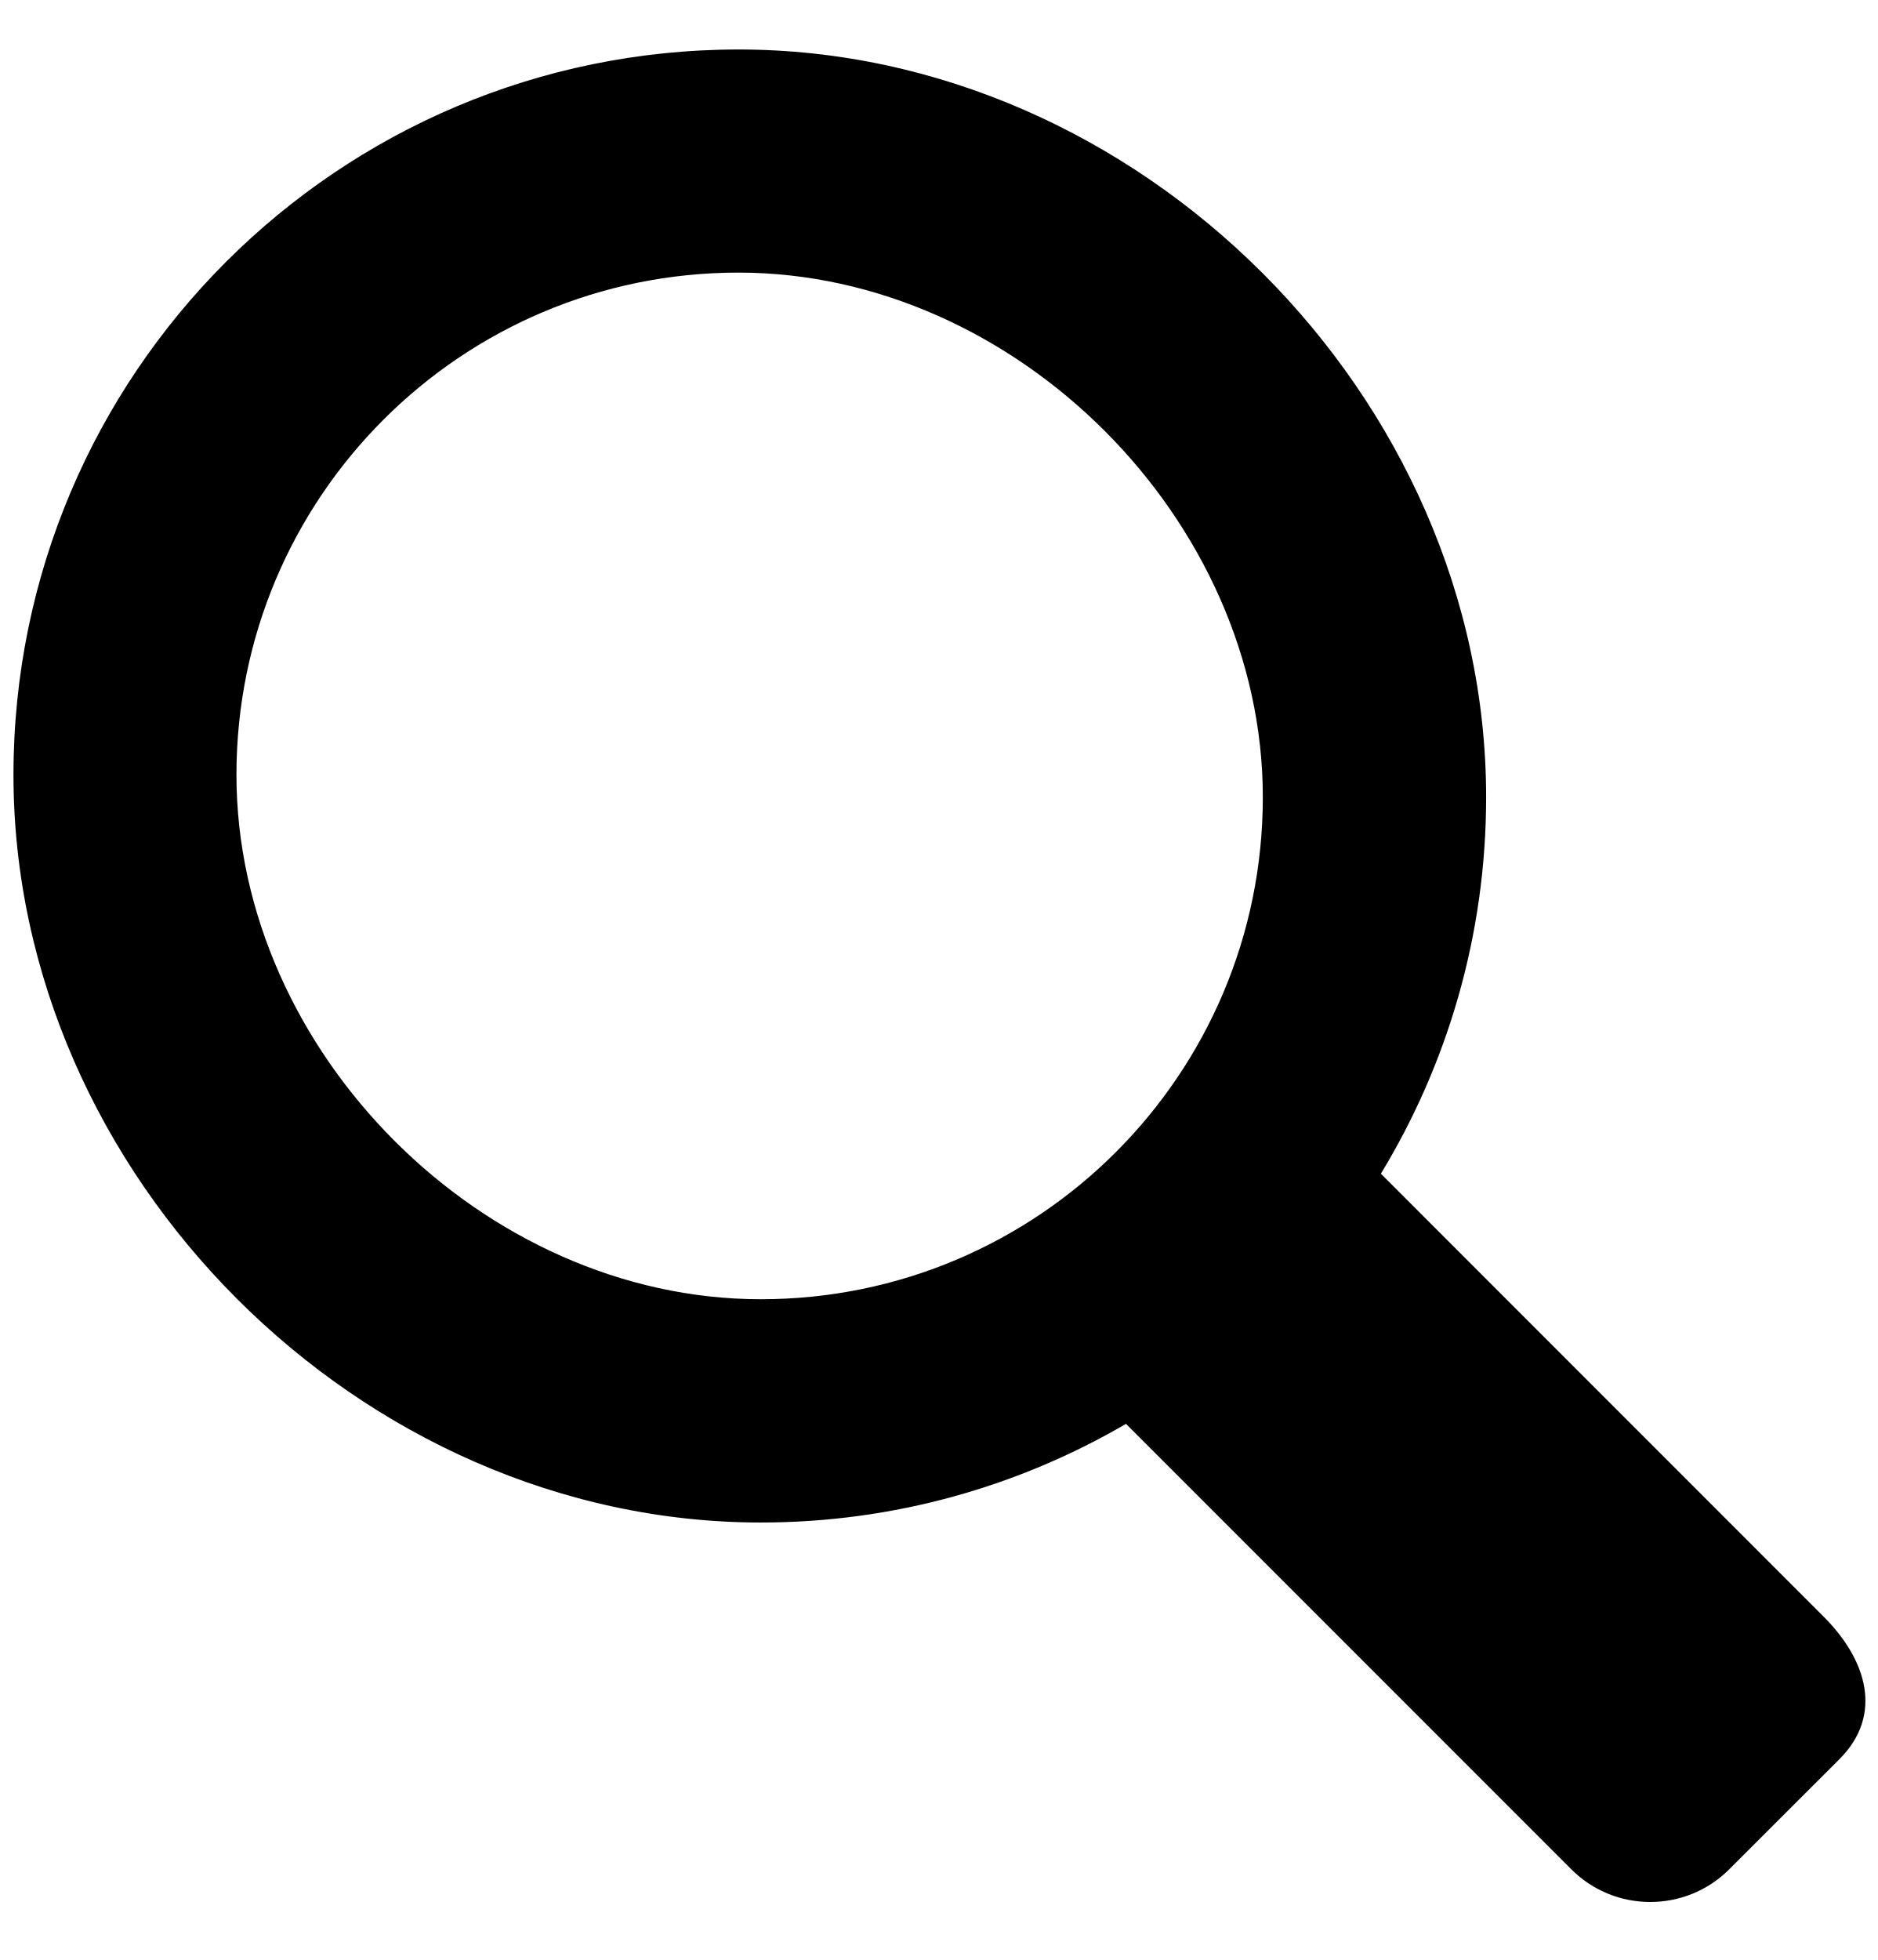
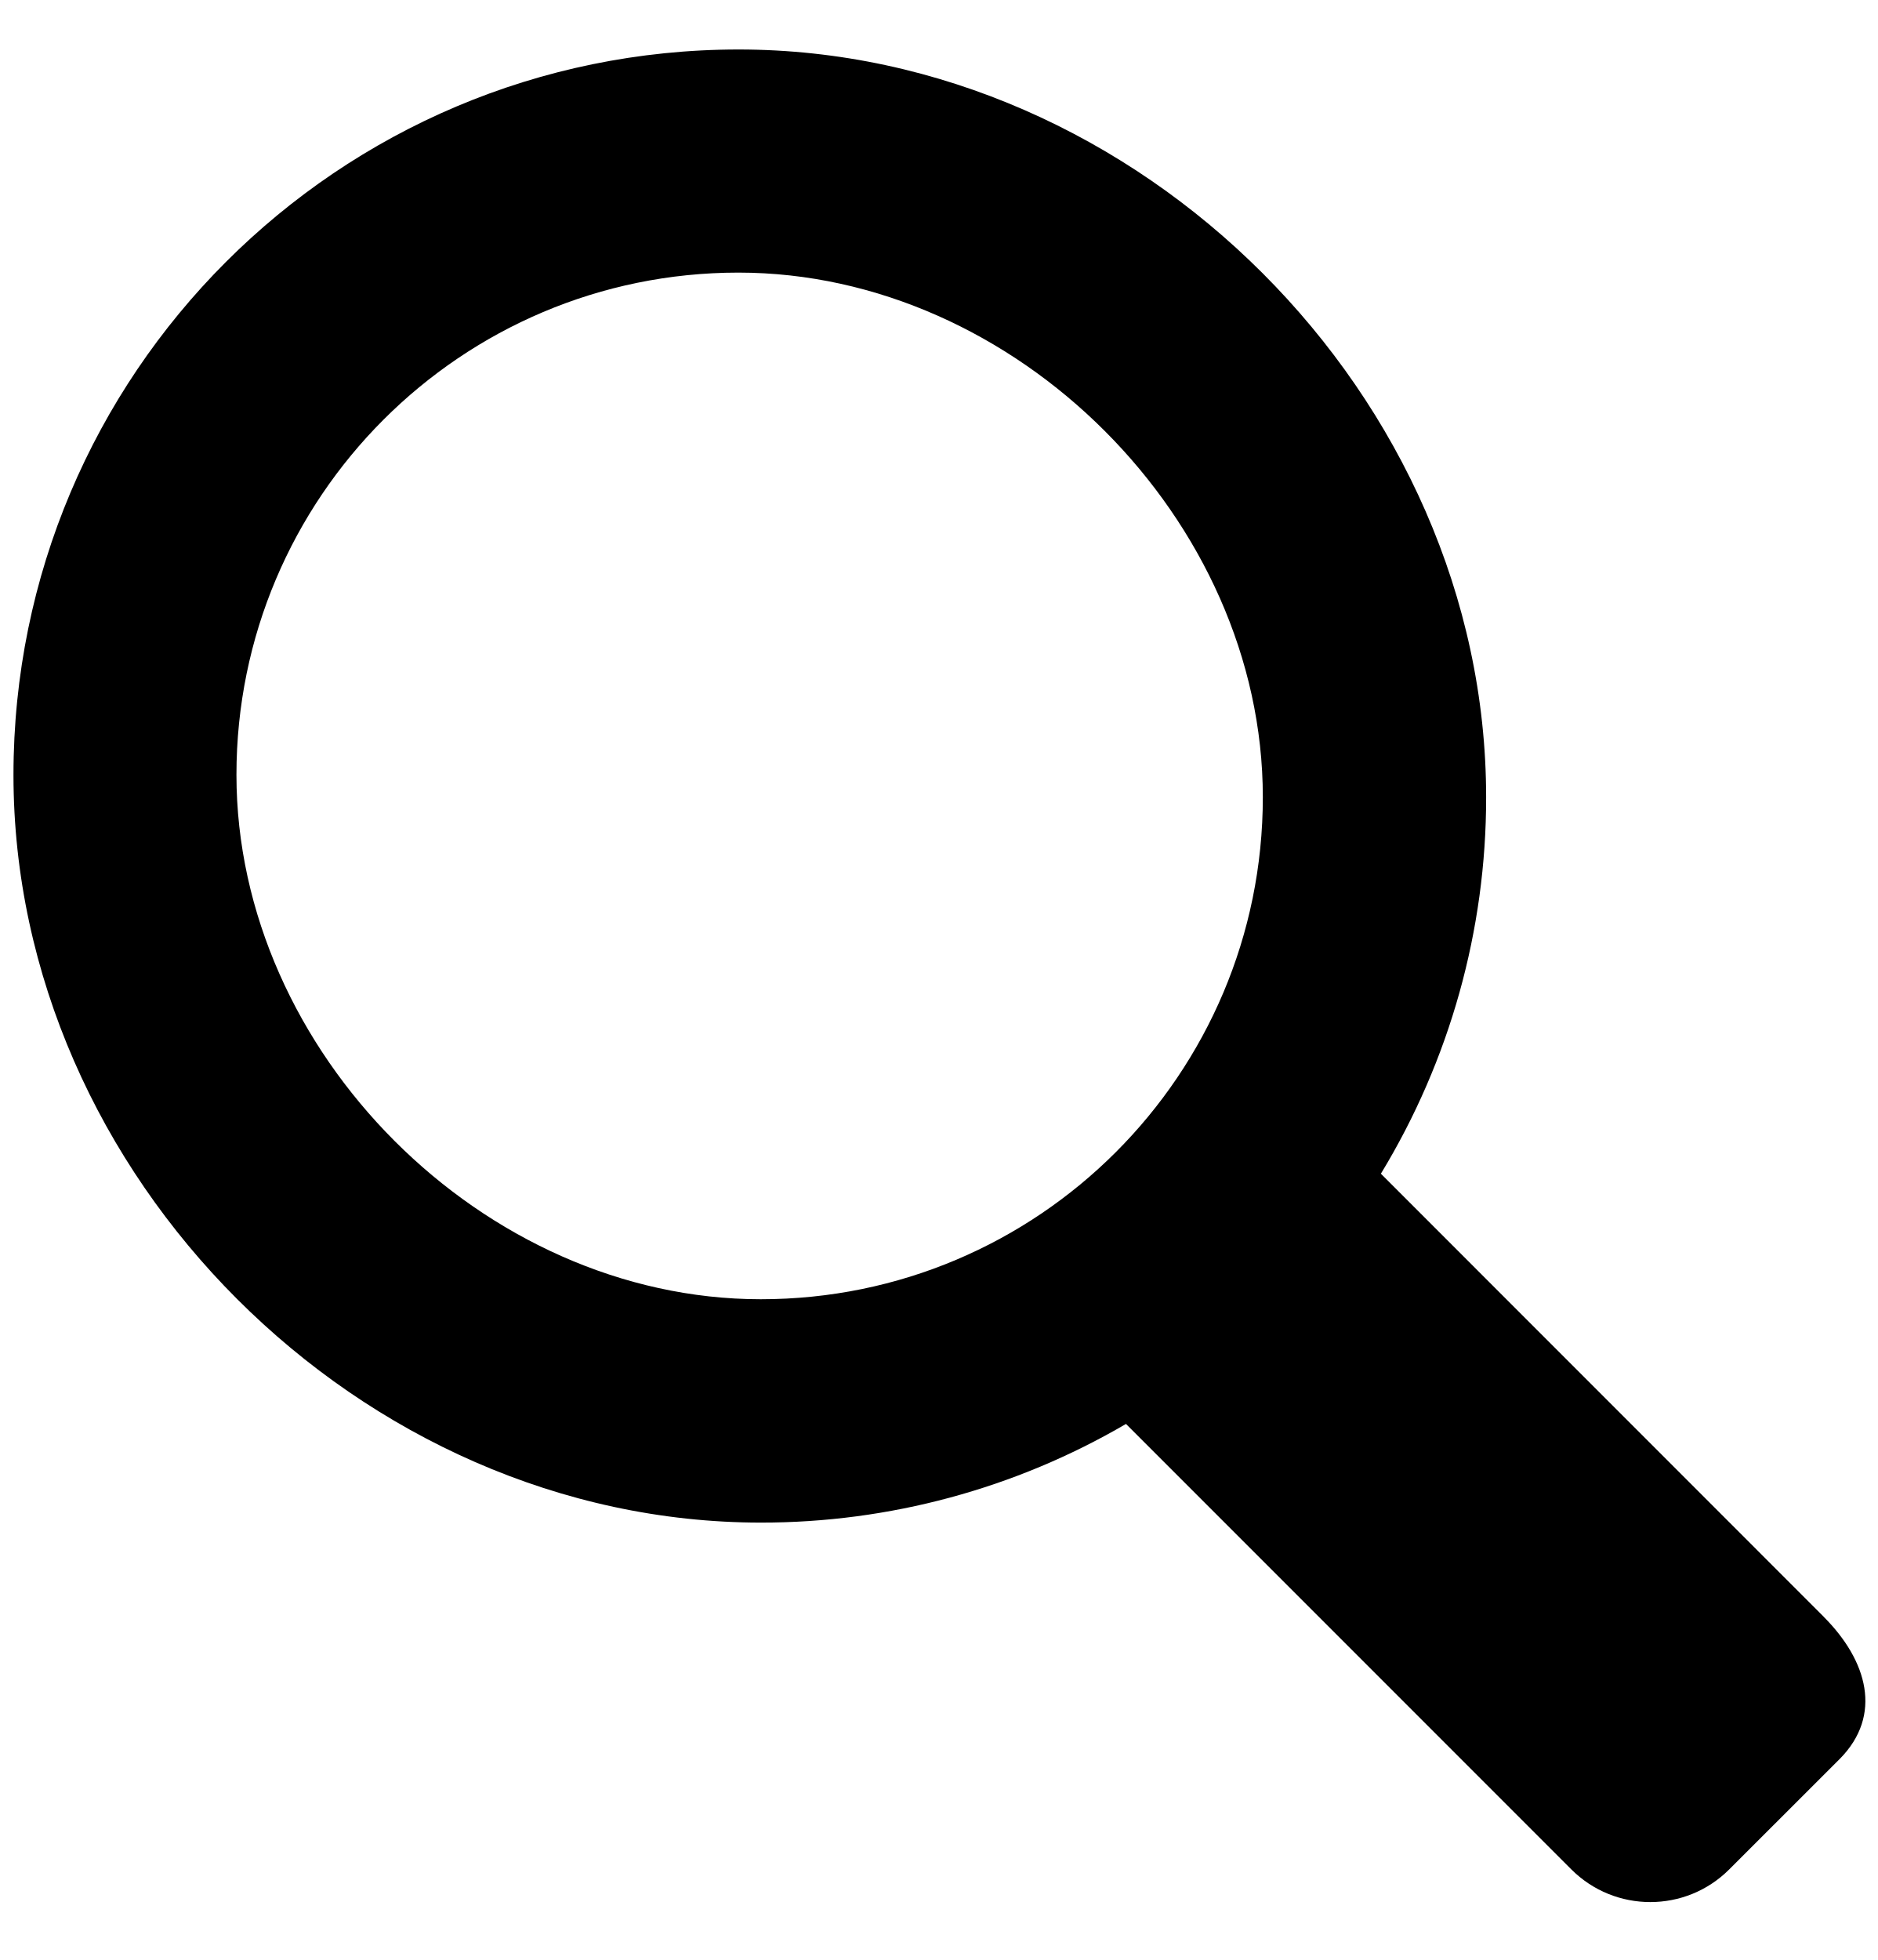
- <svg xmlns="http://www.w3.org/2000/svg" width="23px" height="24px" viewBox="0 0 23 24" version="1.1">
-   <defs />
-   <g id="entypo/search" stroke="none" stroke-width="1" fill="none" fill-rule="evenodd" transform="translate(-3, -3)">
-     <path d="M25.337,22.797 L19.913,17.372 C20.729,16.028 21.202,14.449 21.202,12.761 C21.202,7.856 16.951,3.606 12.047,3.606 C7.143,3.606 3.165,7.583 3.165,12.489 C3.165,17.394 7.417,21.643 12.319,21.643 C13.95,21.643 15.479,21.2 16.791,20.435 L22.246,25.89 C22.779,26.423 23.645,26.423 24.179,25.89 L25.533,24.537 C26.064,24.002 25.871,23.331 25.337,22.797 L25.337,22.797 Z M5.896,12.487 C5.896,9.091 8.648,6.338 12.044,6.338 C15.441,6.338 18.467,9.364 18.467,12.761 C18.467,16.157 15.715,18.909 12.318,18.909 C8.922,18.909 5.896,15.883 5.896,12.487 L5.896,12.487 Z" id="Shape" fill="#000000" />
-   </g>
+ <svg xmlns="http://www.w3.org/2000/svg" width="23" height="24">
+   <path d="M22.337 19.797l-5.424-5.425a8.858 8.858 0 0 0 1.289-4.61c0-4.906-4.252-9.156-9.155-9.156A8.883 8.883 0 0 0 .165 9.49c0 4.905 4.252 9.154 9.154 9.154a8.85 8.85 0 0 0 4.472-1.208l5.455 5.455c.534.533 1.4.533 1.933 0l1.354-1.353c.53-.535.338-1.206-.196-1.74zM2.896 9.487a6.149 6.149 0 0 1 6.148-6.149c3.397 0 6.423 3.026 6.423 6.423a6.148 6.148 0 0 1-6.15 6.148c-3.395 0-6.421-3.026-6.421-6.422z" fill-rule="evenodd" />
</svg>
